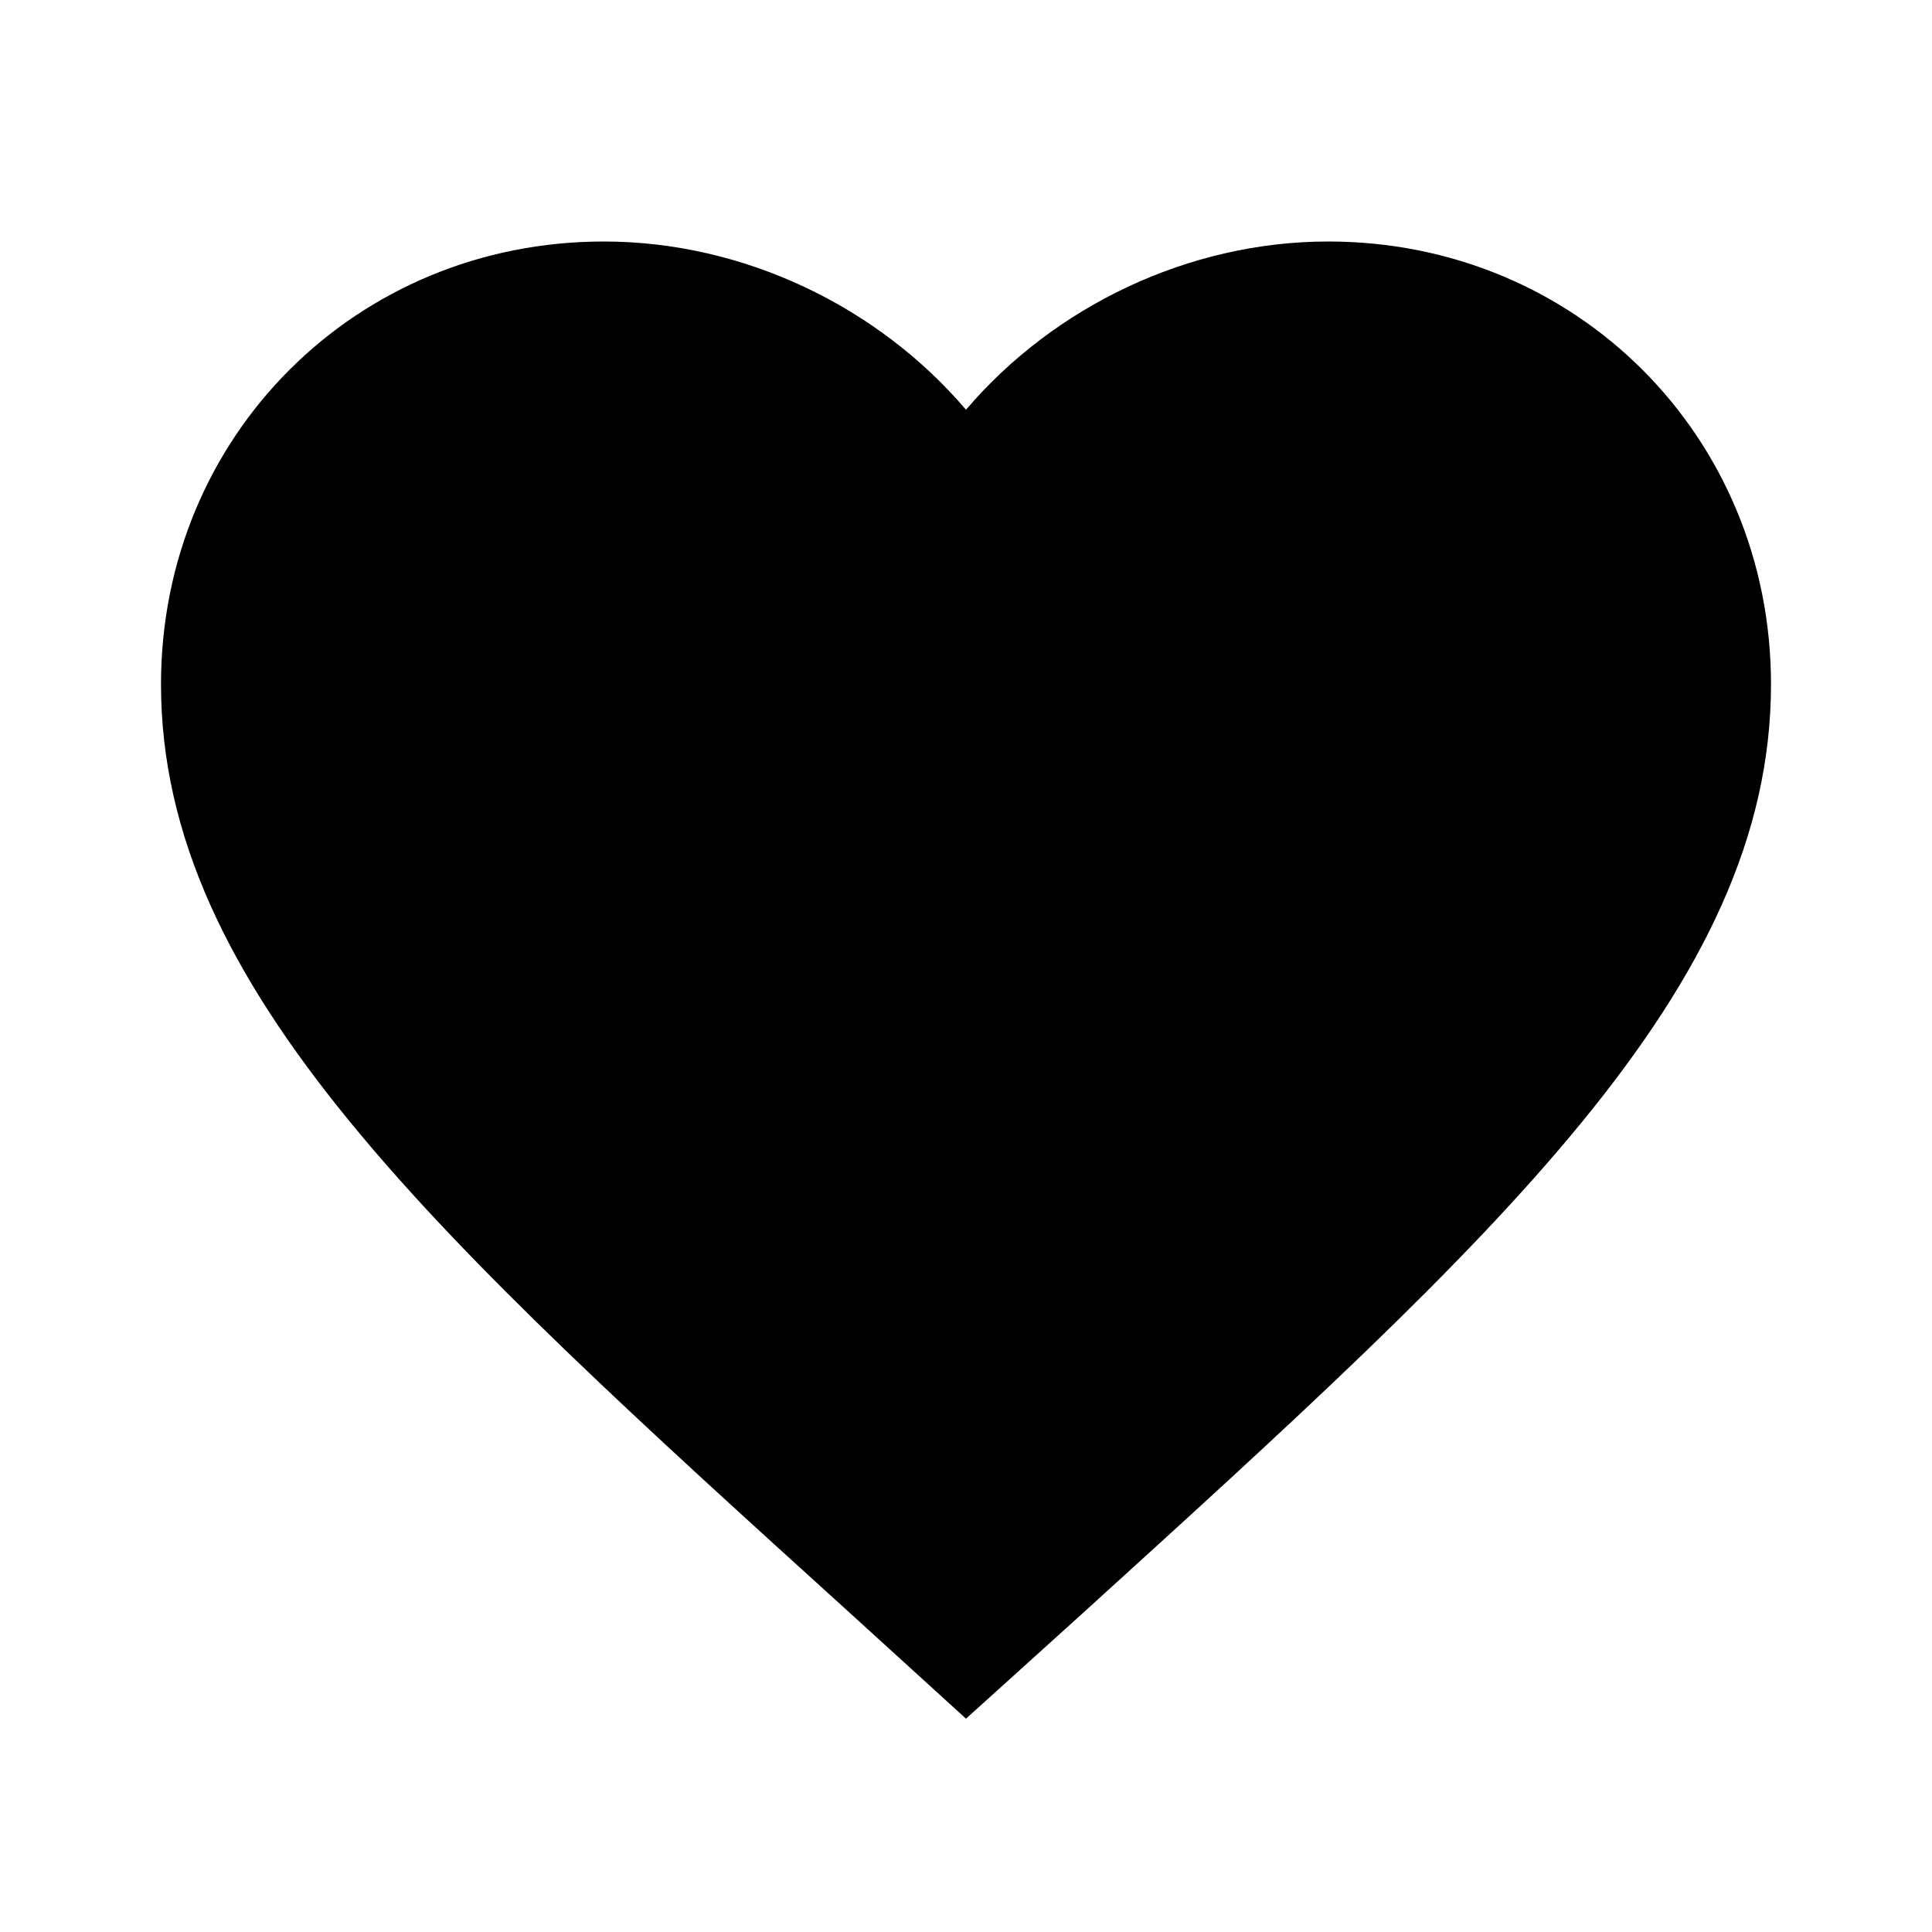
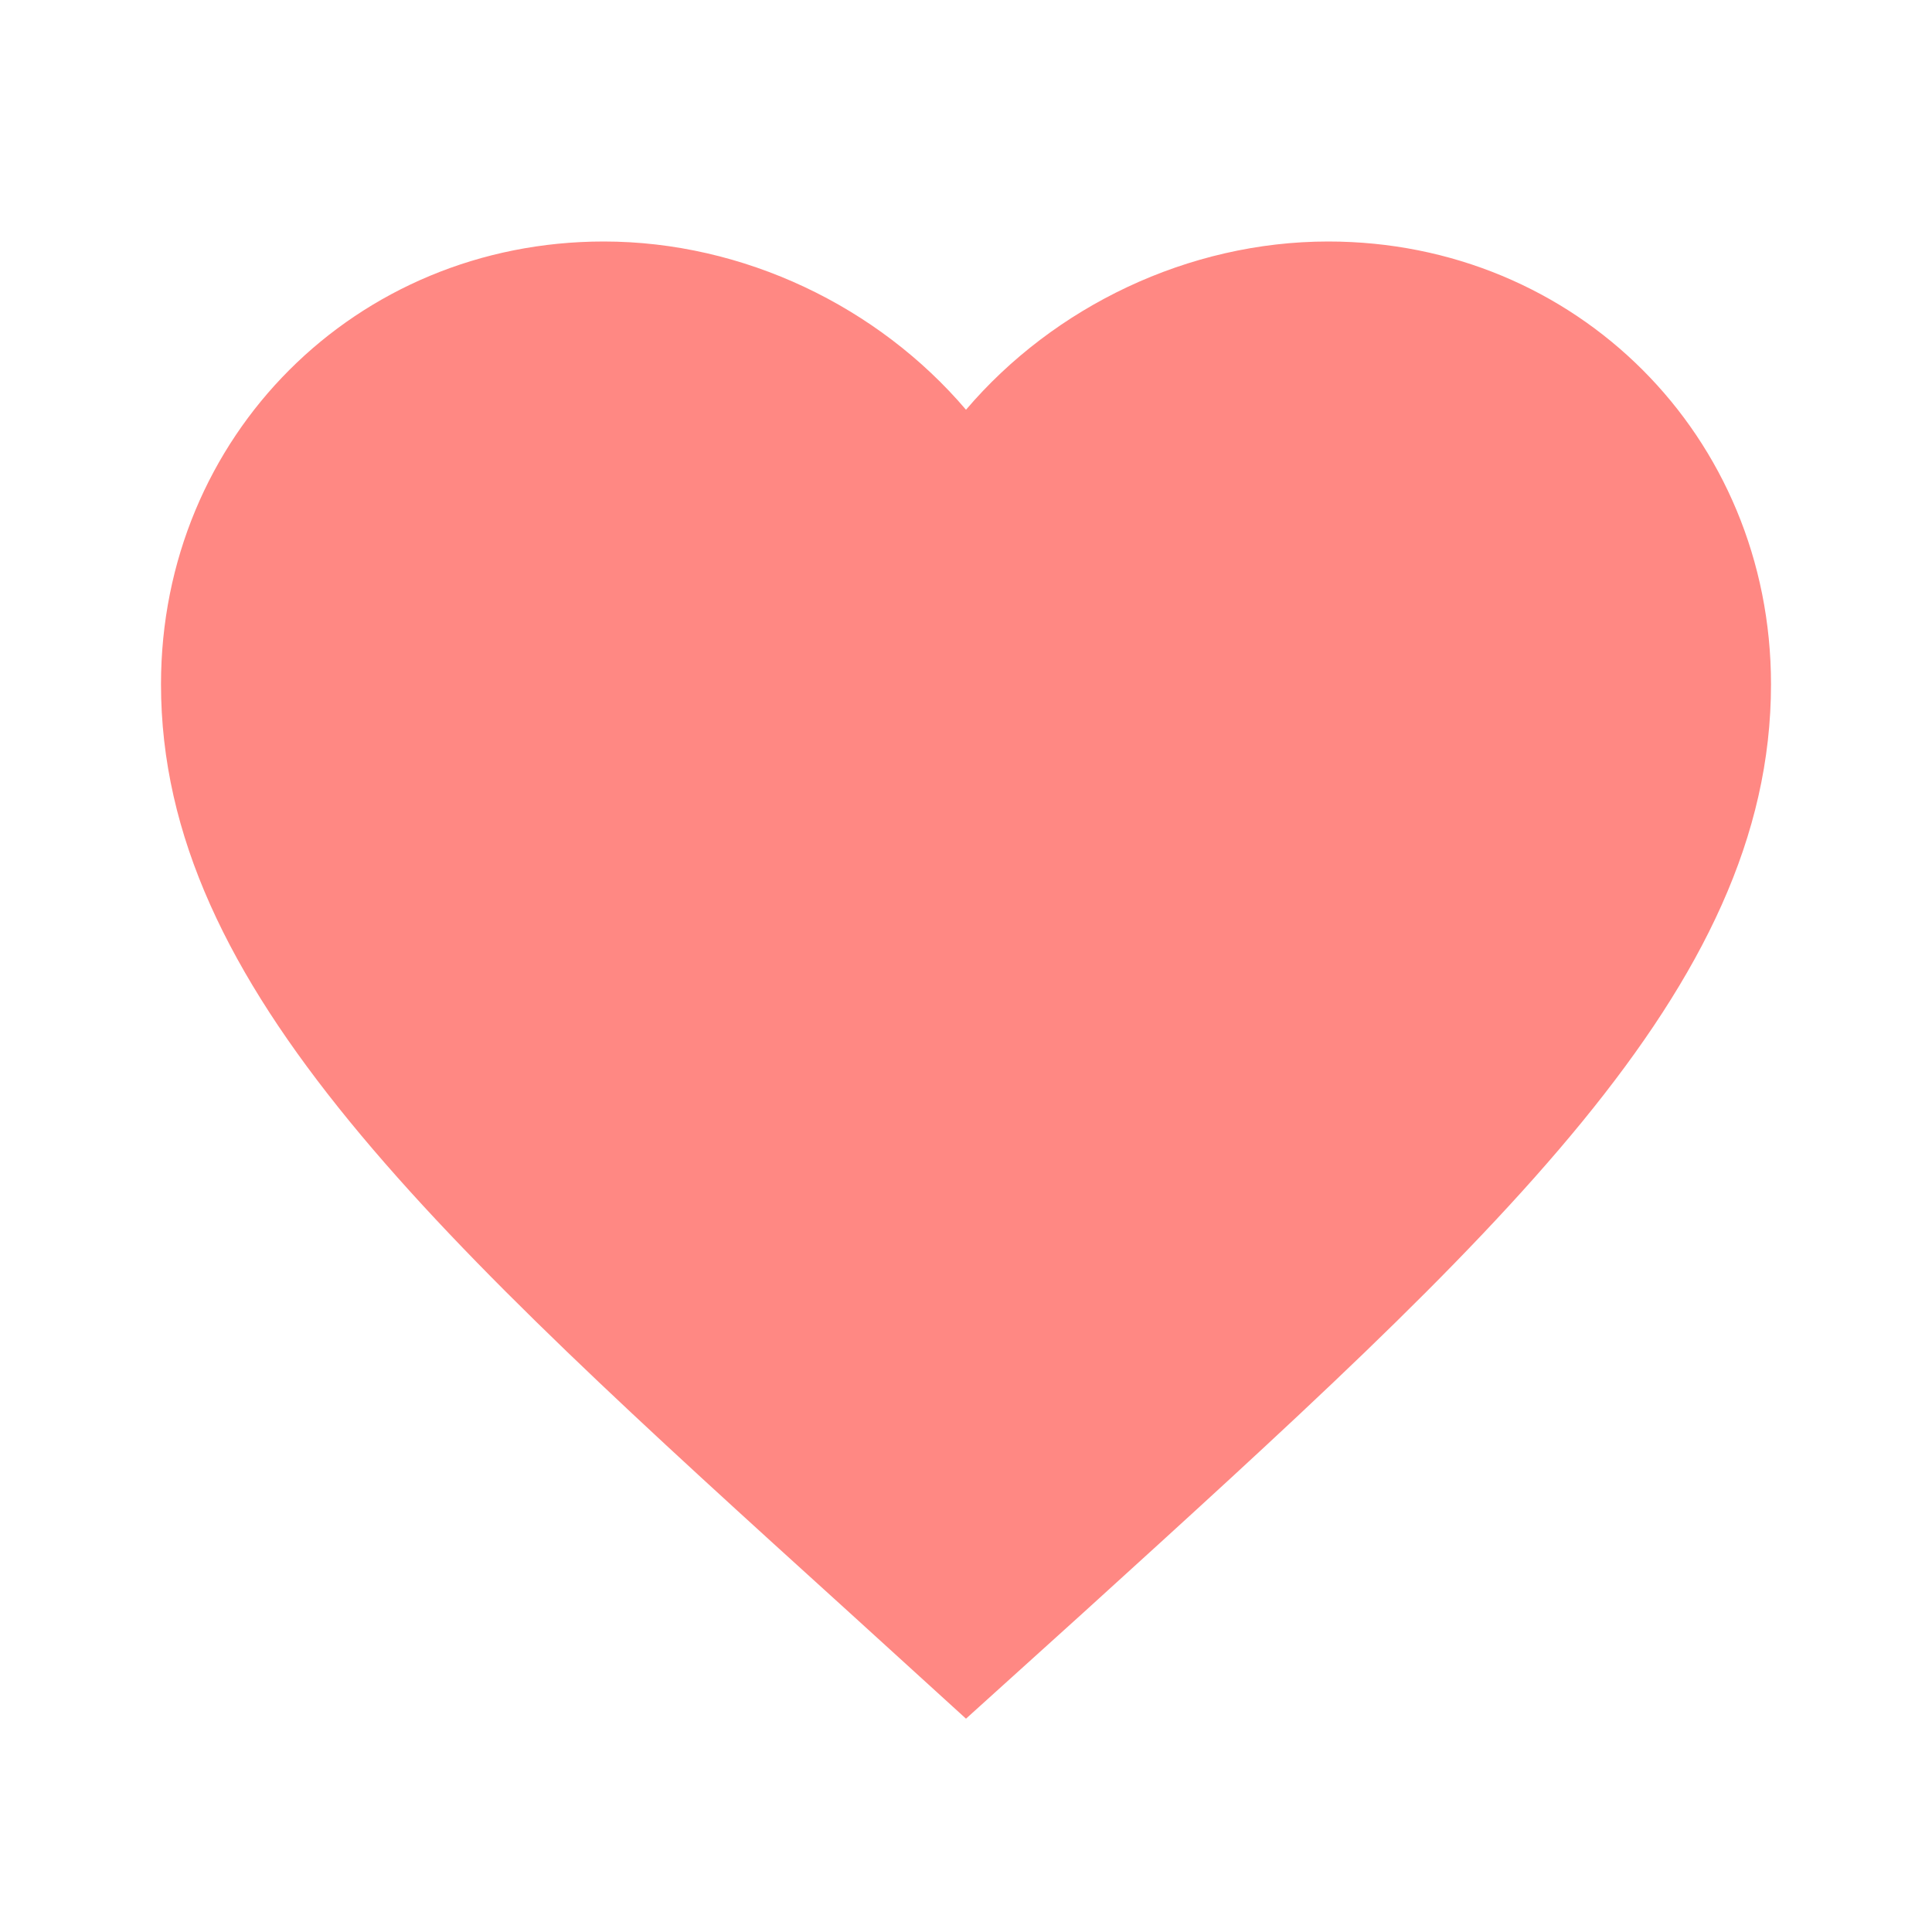
- <svg xmlns="http://www.w3.org/2000/svg" height="24px" viewBox="0 0 24 24" width="24px" fill="#000000">
+ <svg xmlns="http://www.w3.org/2000/svg" height="24px" viewBox="0 0 24 24" width="24px" fill="#ff8883">
  <path d="M0 0h24v24H0V0z" fill="none" />
  <path d="M12 21.35l-1.45-1.32C5.4 15.36 2 12.28 2 8.5 2 5.42 4.42 3 7.5 3c1.74 0 3.41.81 4.5 2.09C13.09 3.81 14.76 3 16.5 3 19.58 3 22 5.42 22 8.5c0 3.78-3.4 6.86-8.55 11.54L12 21.35z" />
</svg>
